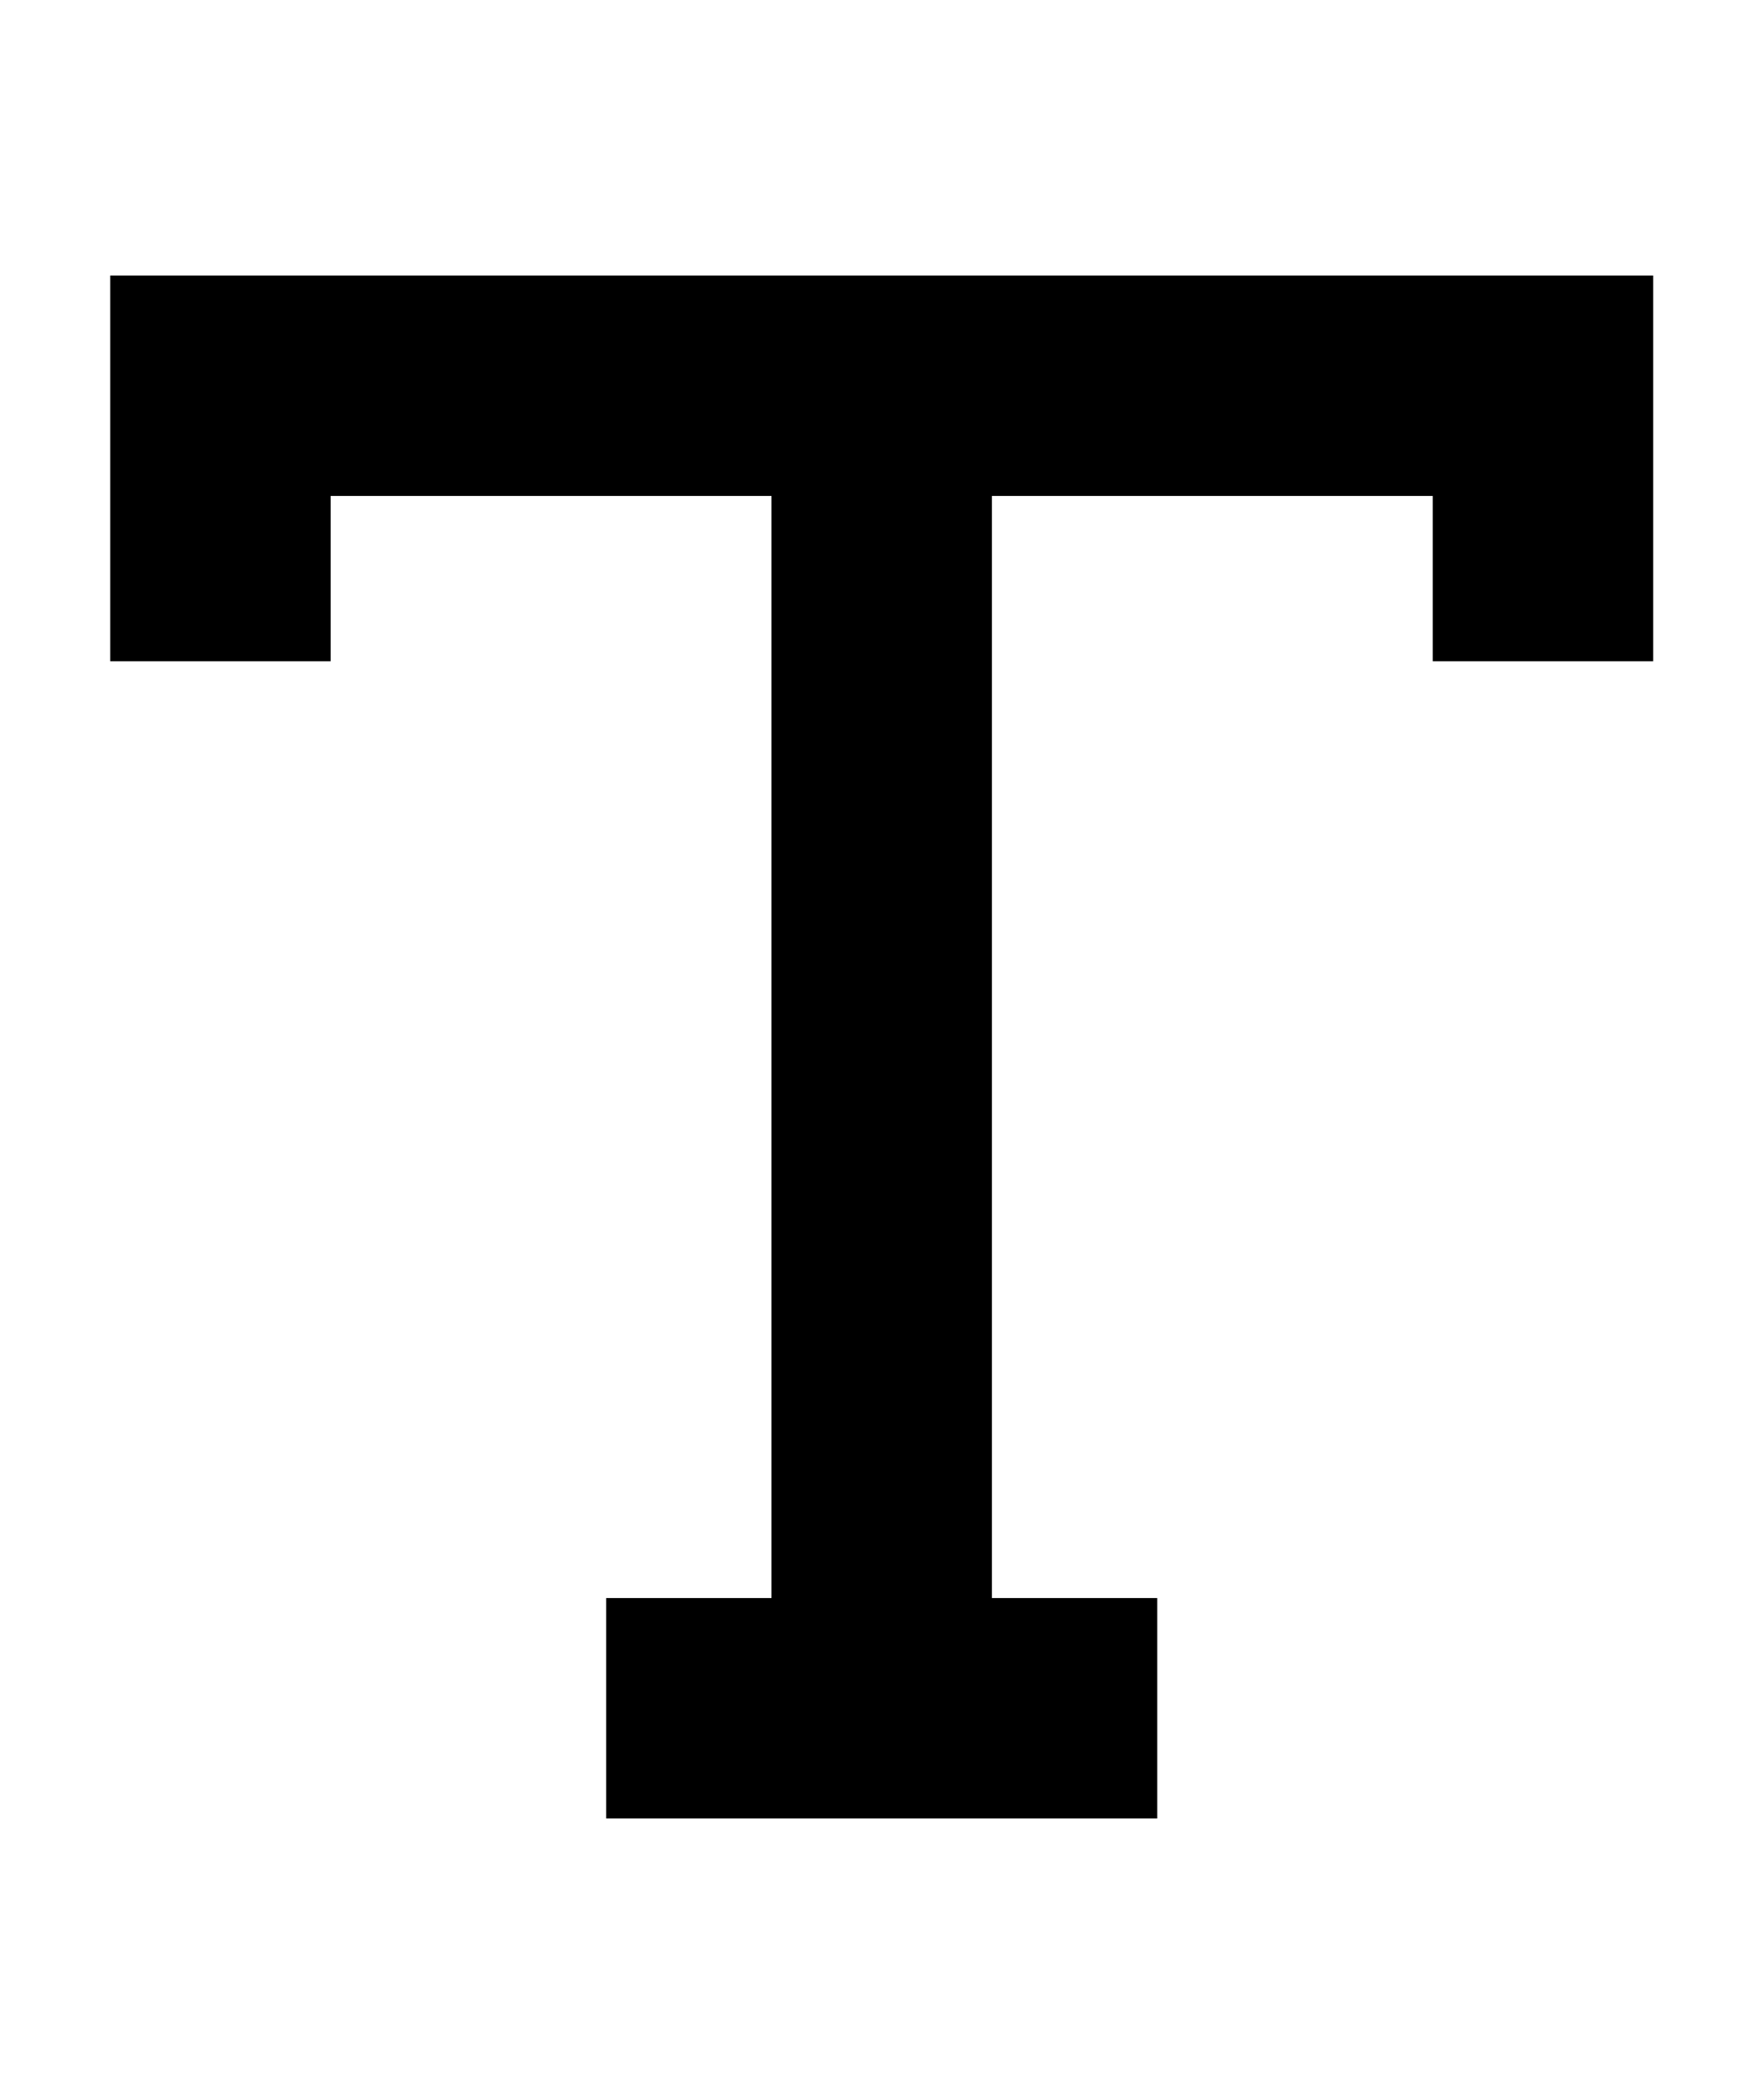
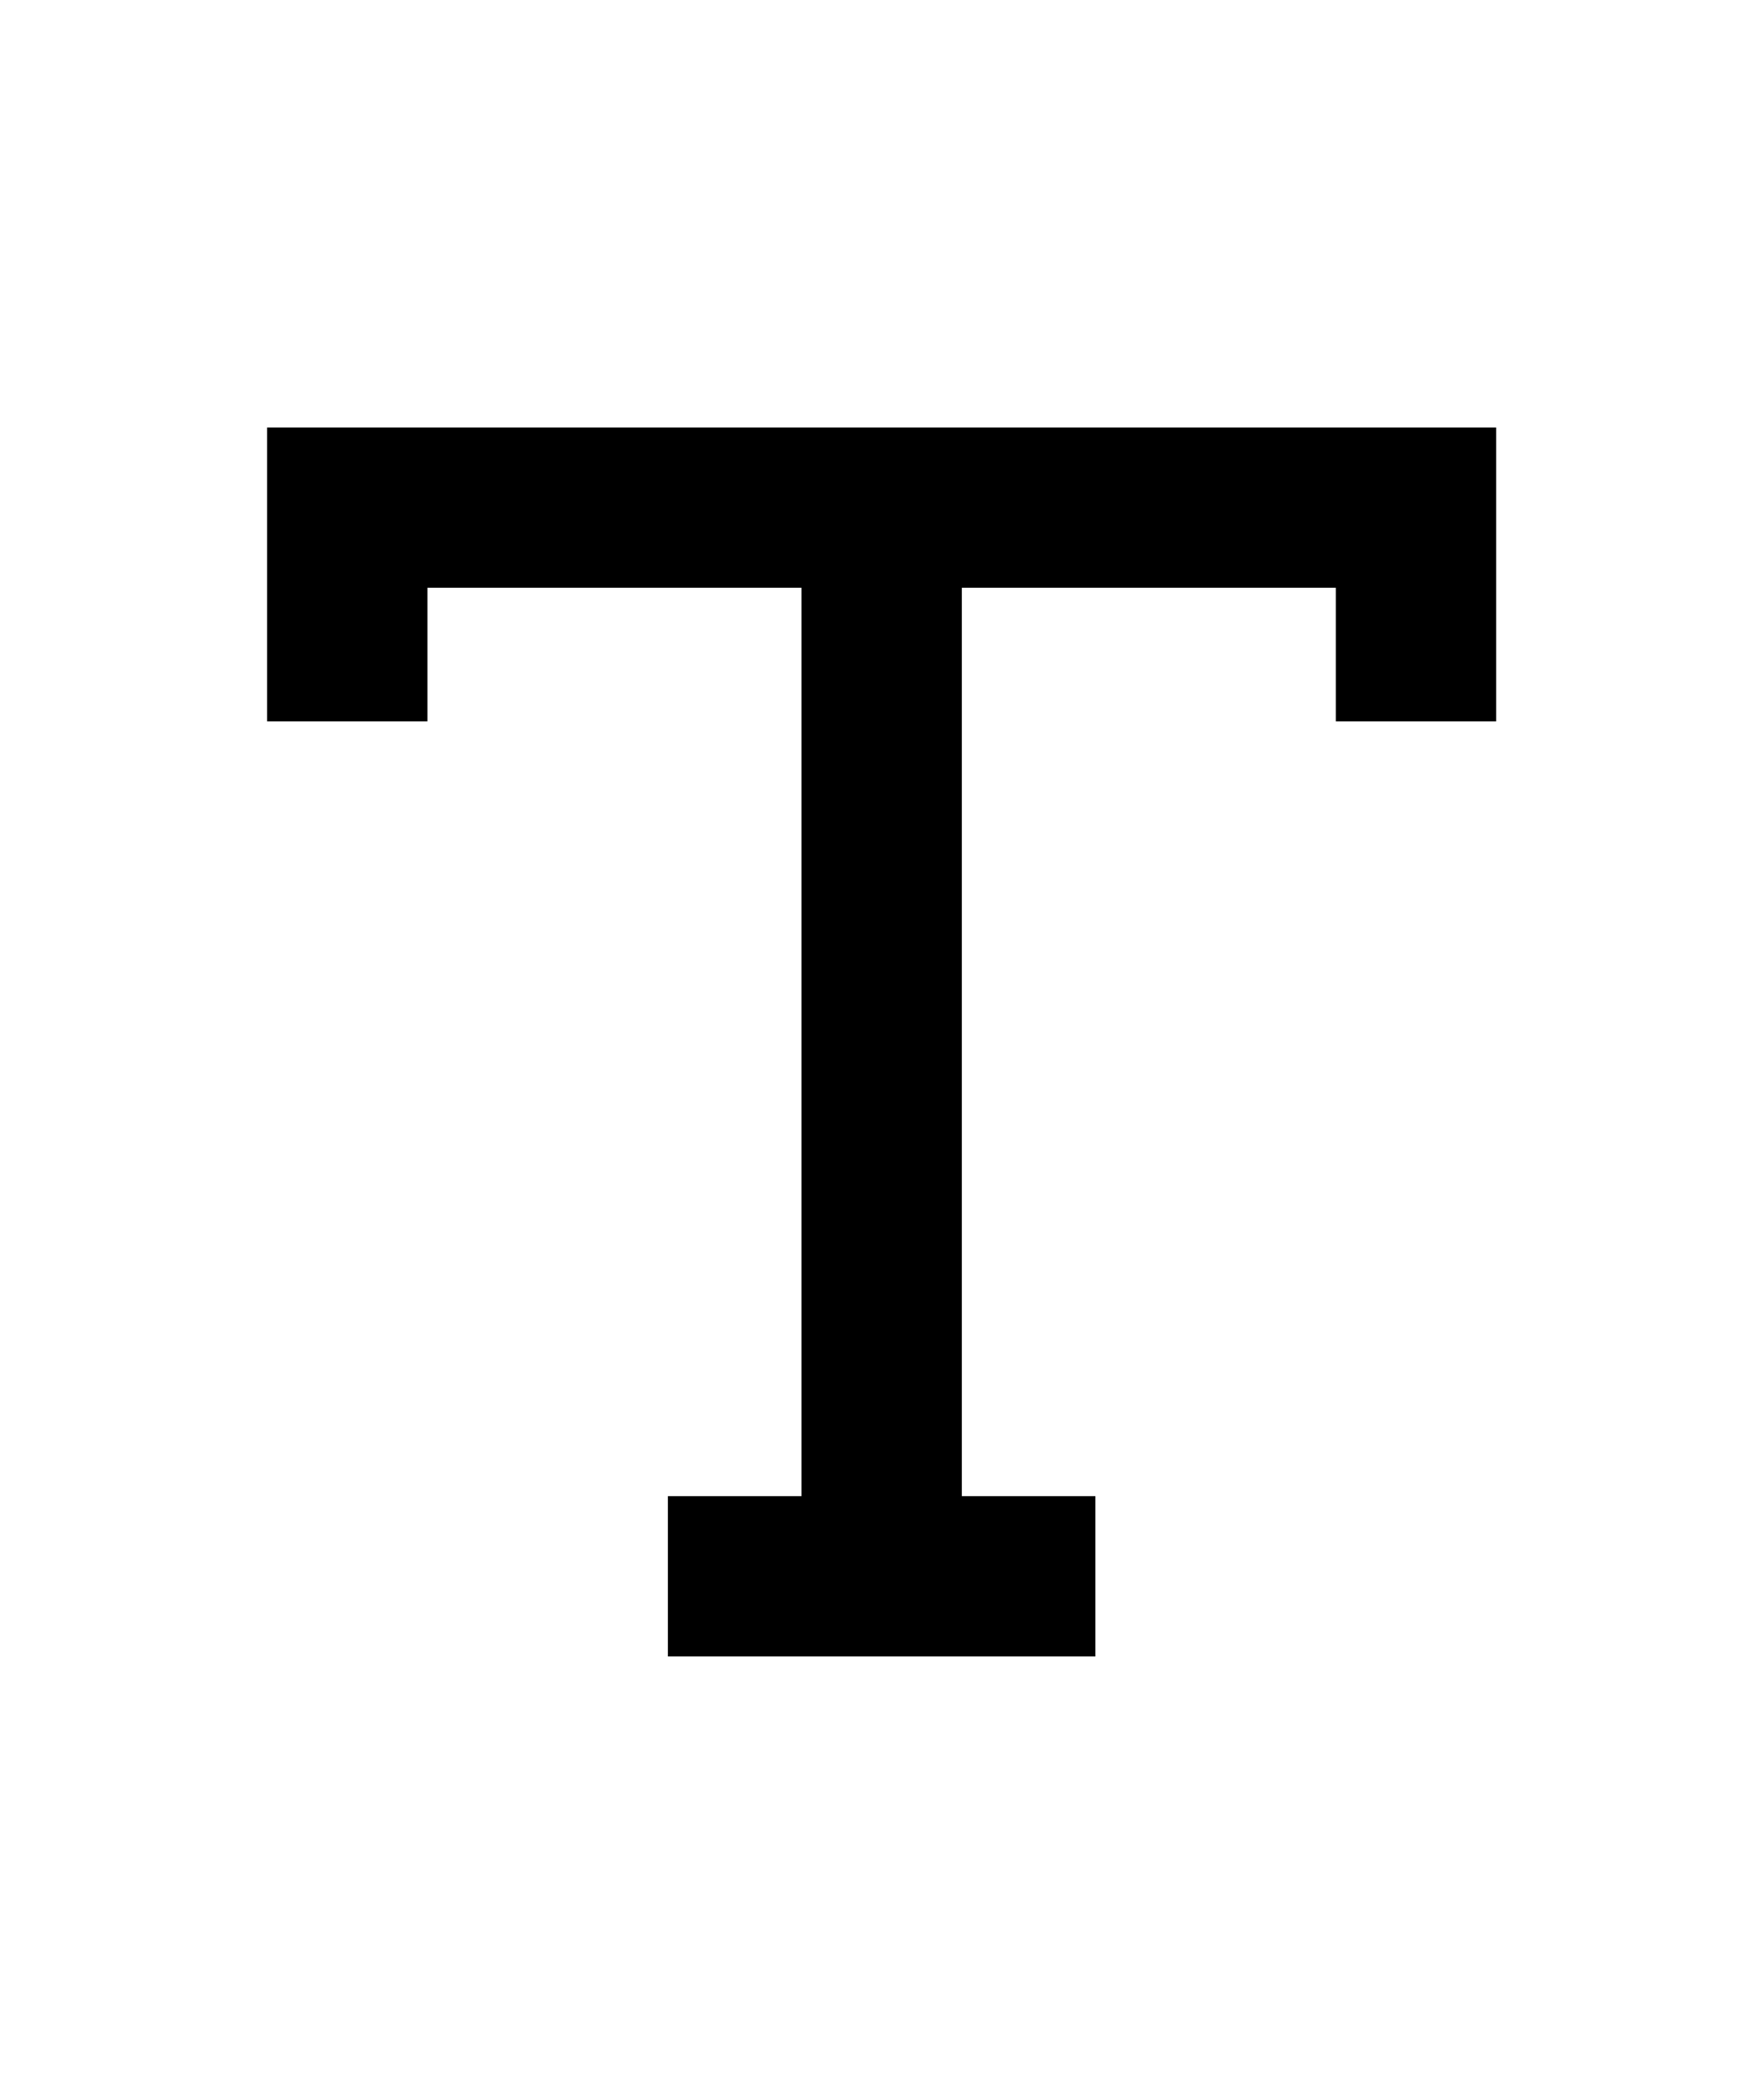
- <svg xmlns="http://www.w3.org/2000/svg" width="16" height="19" viewBox="0 0 16 19" fill="none">
-   <path d="M2 5V3.5H8M14 5V3.5H8M8 3.5V15.5M8 15.5H6.5M8 15.5H9.5" stroke="black" stroke-width="2" stroke-linecap="square" />
+ <svg xmlns="http://www.w3.org/2000/svg" width="22" height="26" viewBox="0 0 22 26" fill="none">
+   <path d="M4.332 8V6.333H10.999M17.665 8V6.333H10.999M10.999 6.333V19.666M10.999 19.666H9.332M10.999 19.666H12.665" stroke="black" stroke-width="2" stroke-linecap="square" />
</svg>
